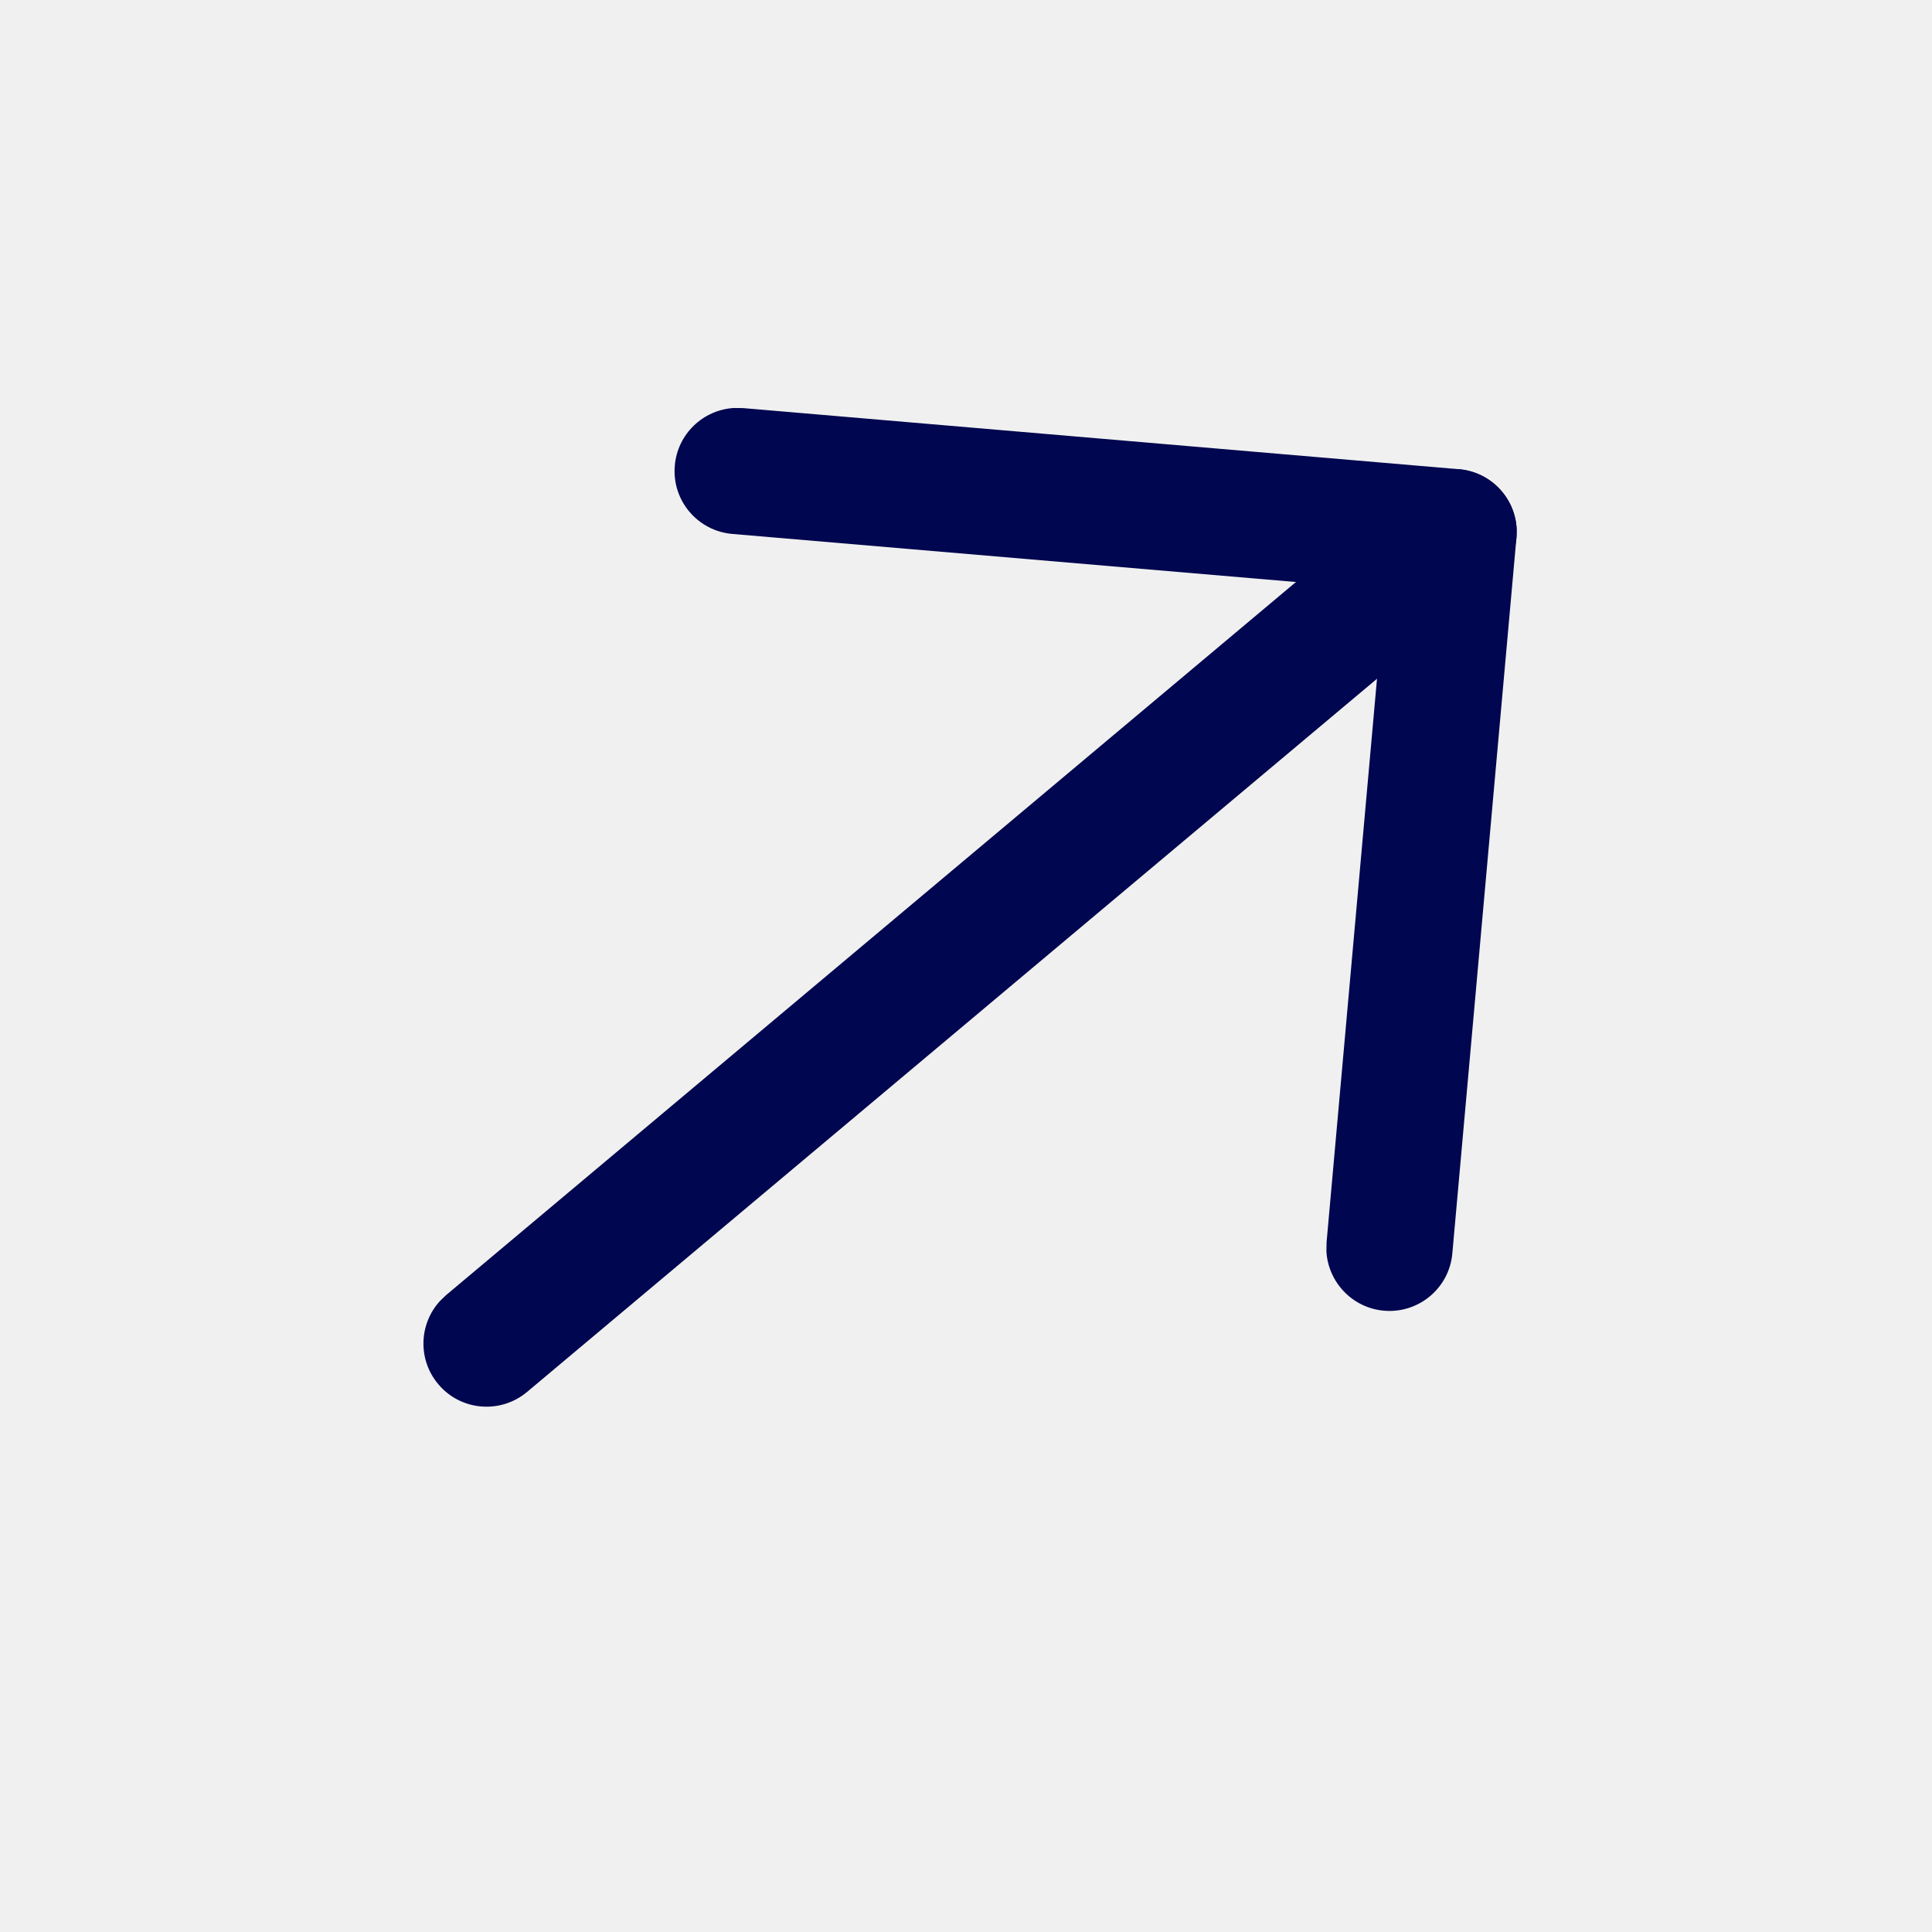
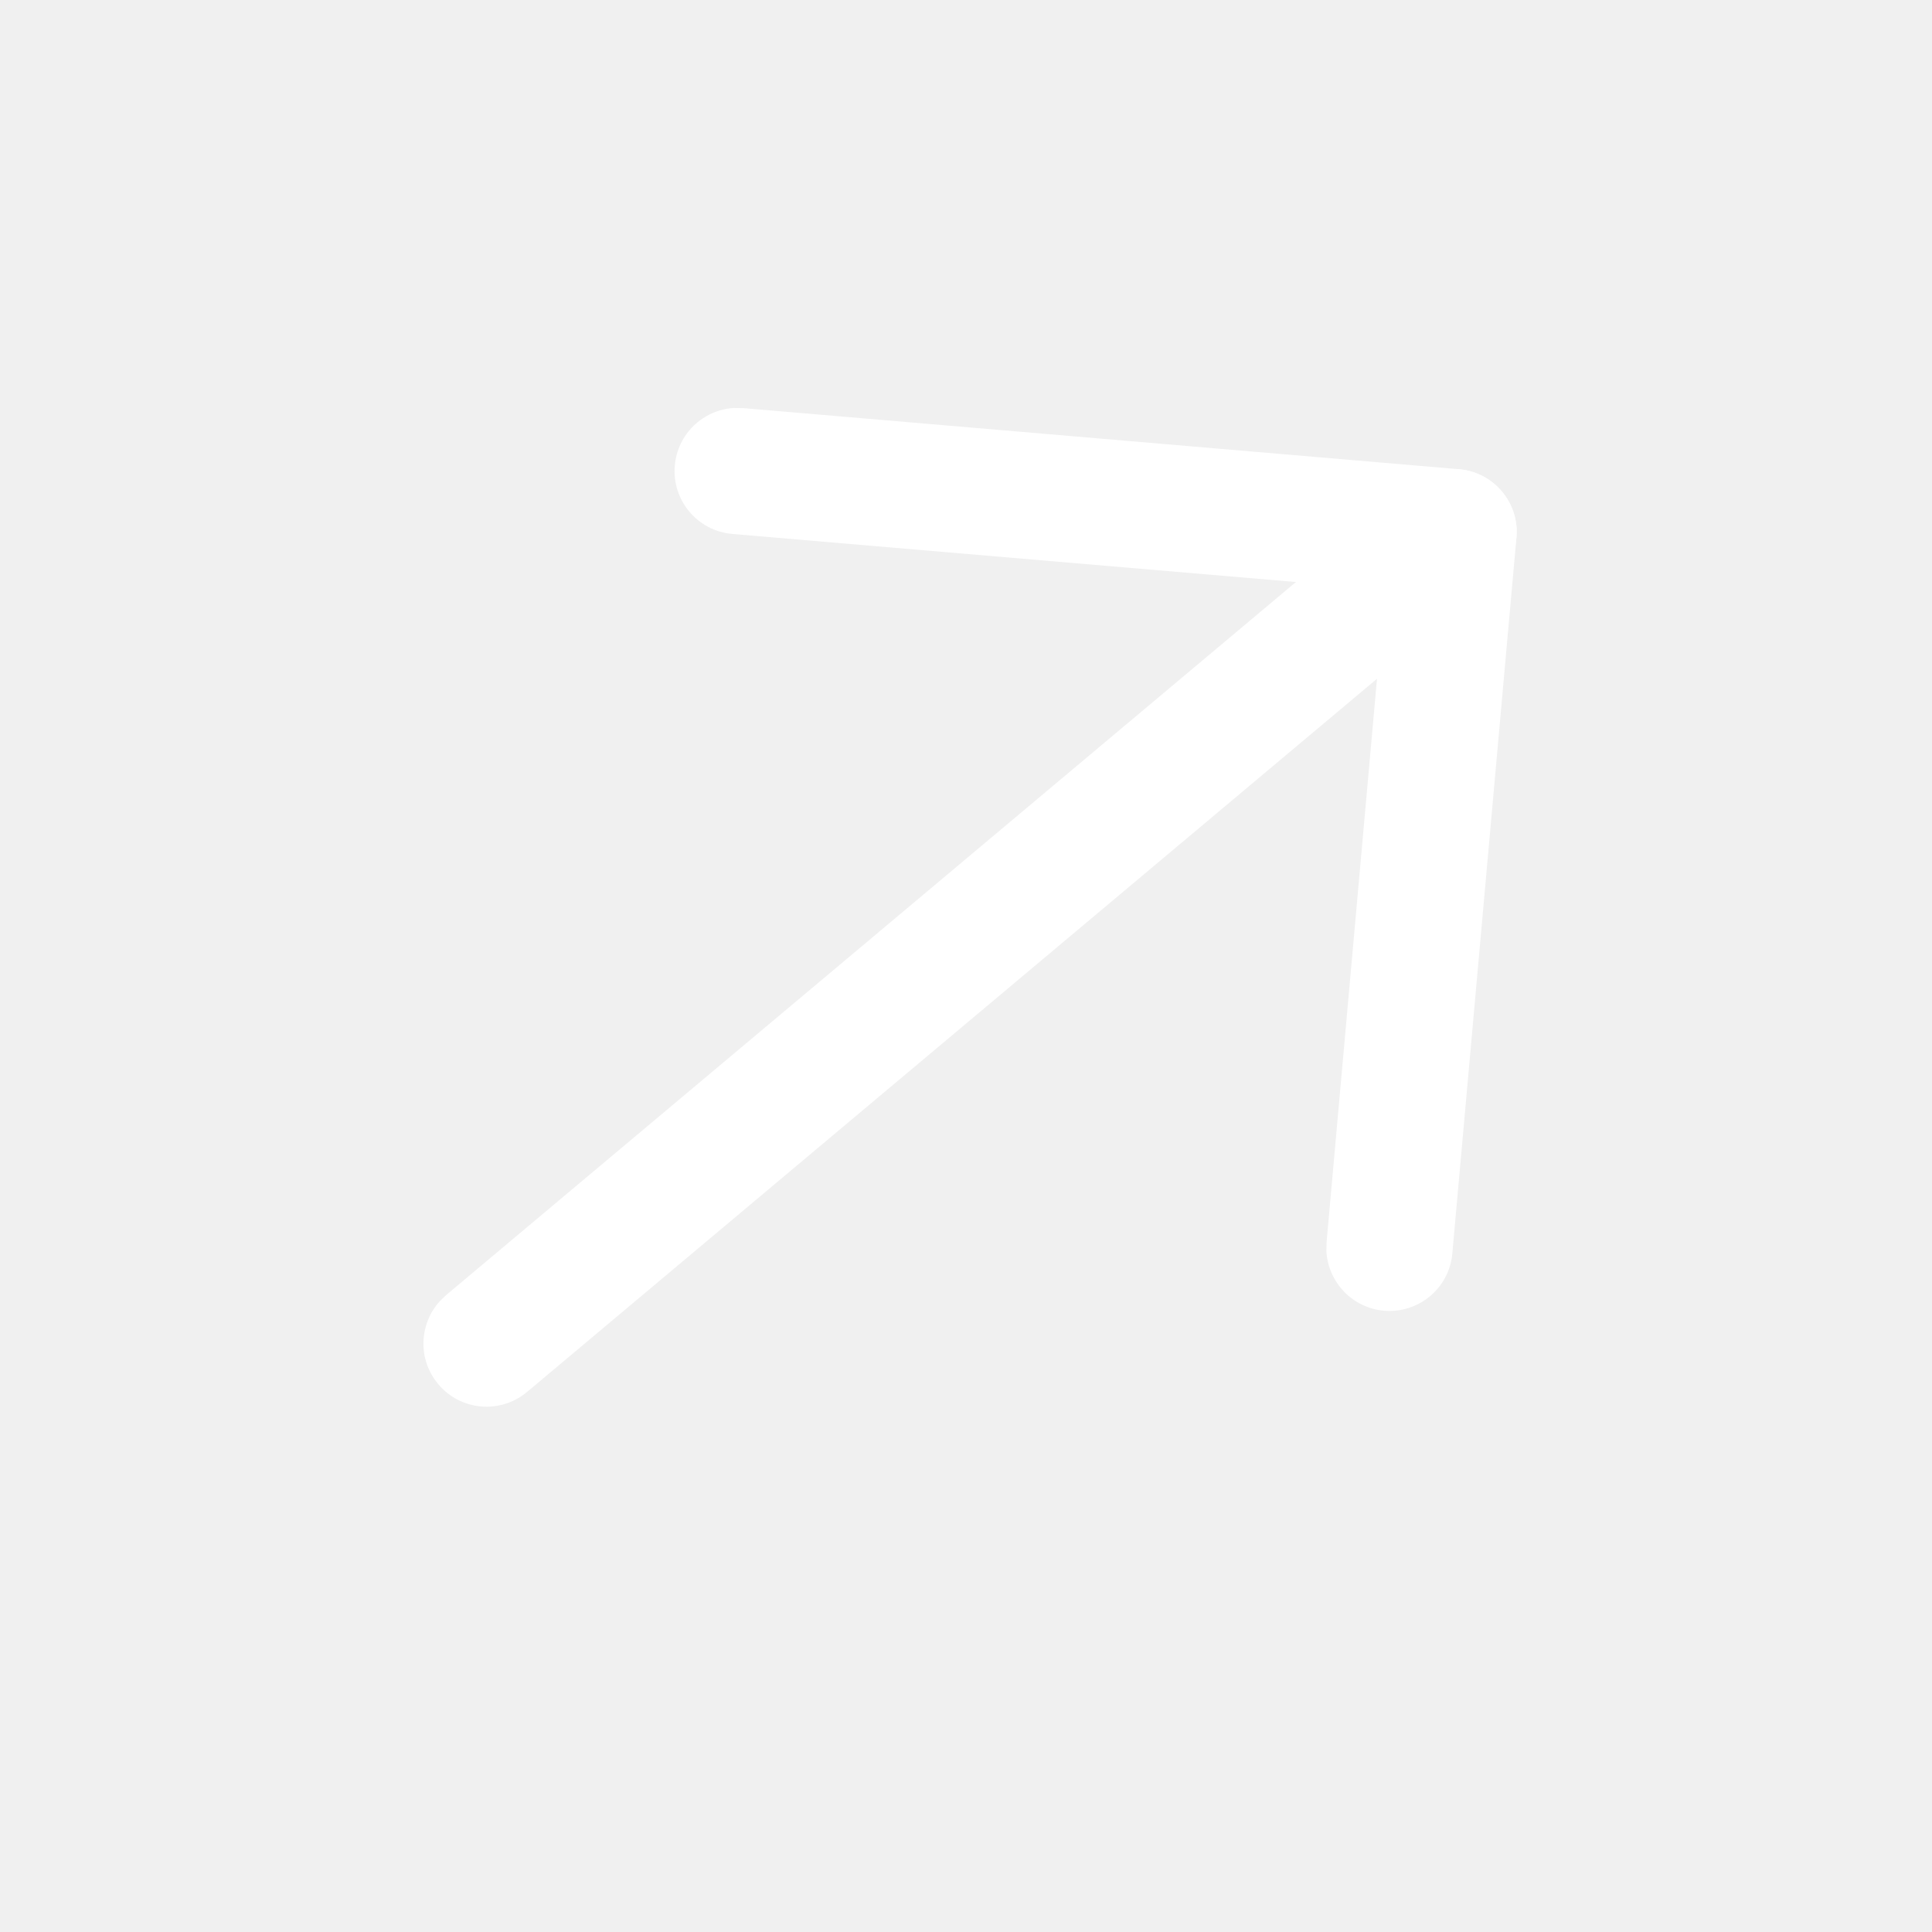
<svg xmlns="http://www.w3.org/2000/svg" width="23" height="23" viewBox="0 0 22 21" fill="none">
-   <path d="M4.99 15.261C4.756 14.983 4.77 14.579 5.008 14.317L5.078 14.249L16.09 5.009C16.394 4.754 16.848 4.793 17.103 5.097C17.337 5.376 17.323 5.78 17.085 6.042L17.014 6.11L6.002 15.35C5.698 15.605 5.245 15.566 4.99 15.261Z" fill="#00064F" />
-   <path d="M8.339 5.58C7.943 5.546 7.65 5.198 7.684 4.803C7.714 4.443 8.005 4.168 8.354 4.146L8.461 4.147L16.613 4.843C16.974 4.874 17.249 5.166 17.27 5.516L17.268 5.623L16.538 13.773C16.503 14.169 16.153 14.46 15.758 14.425C15.399 14.393 15.125 14.101 15.104 13.751L15.106 13.645L15.771 6.214L8.339 5.58Z" fill="#00064F" />
+   <path d="M4.99 15.261C4.756 14.983 4.77 14.579 5.008 14.317L5.078 14.249L16.09 5.009C16.394 4.754 16.848 4.793 17.103 5.097C17.337 5.376 17.323 5.78 17.085 6.042L17.014 6.11L6.002 15.35C5.698 15.605 5.245 15.566 4.99 15.261Z" fill="white" />
+   <path d="M8.339 5.58C7.943 5.546 7.65 5.198 7.684 4.803C7.714 4.443 8.005 4.168 8.354 4.146L8.461 4.147L16.613 4.843C16.974 4.874 17.249 5.166 17.27 5.516L17.268 5.623L16.538 13.773C16.503 14.169 16.153 14.46 15.758 14.425C15.399 14.393 15.125 14.101 15.104 13.751L15.106 13.645L15.771 6.214L8.339 5.58Z" fill="white" />
</svg>
